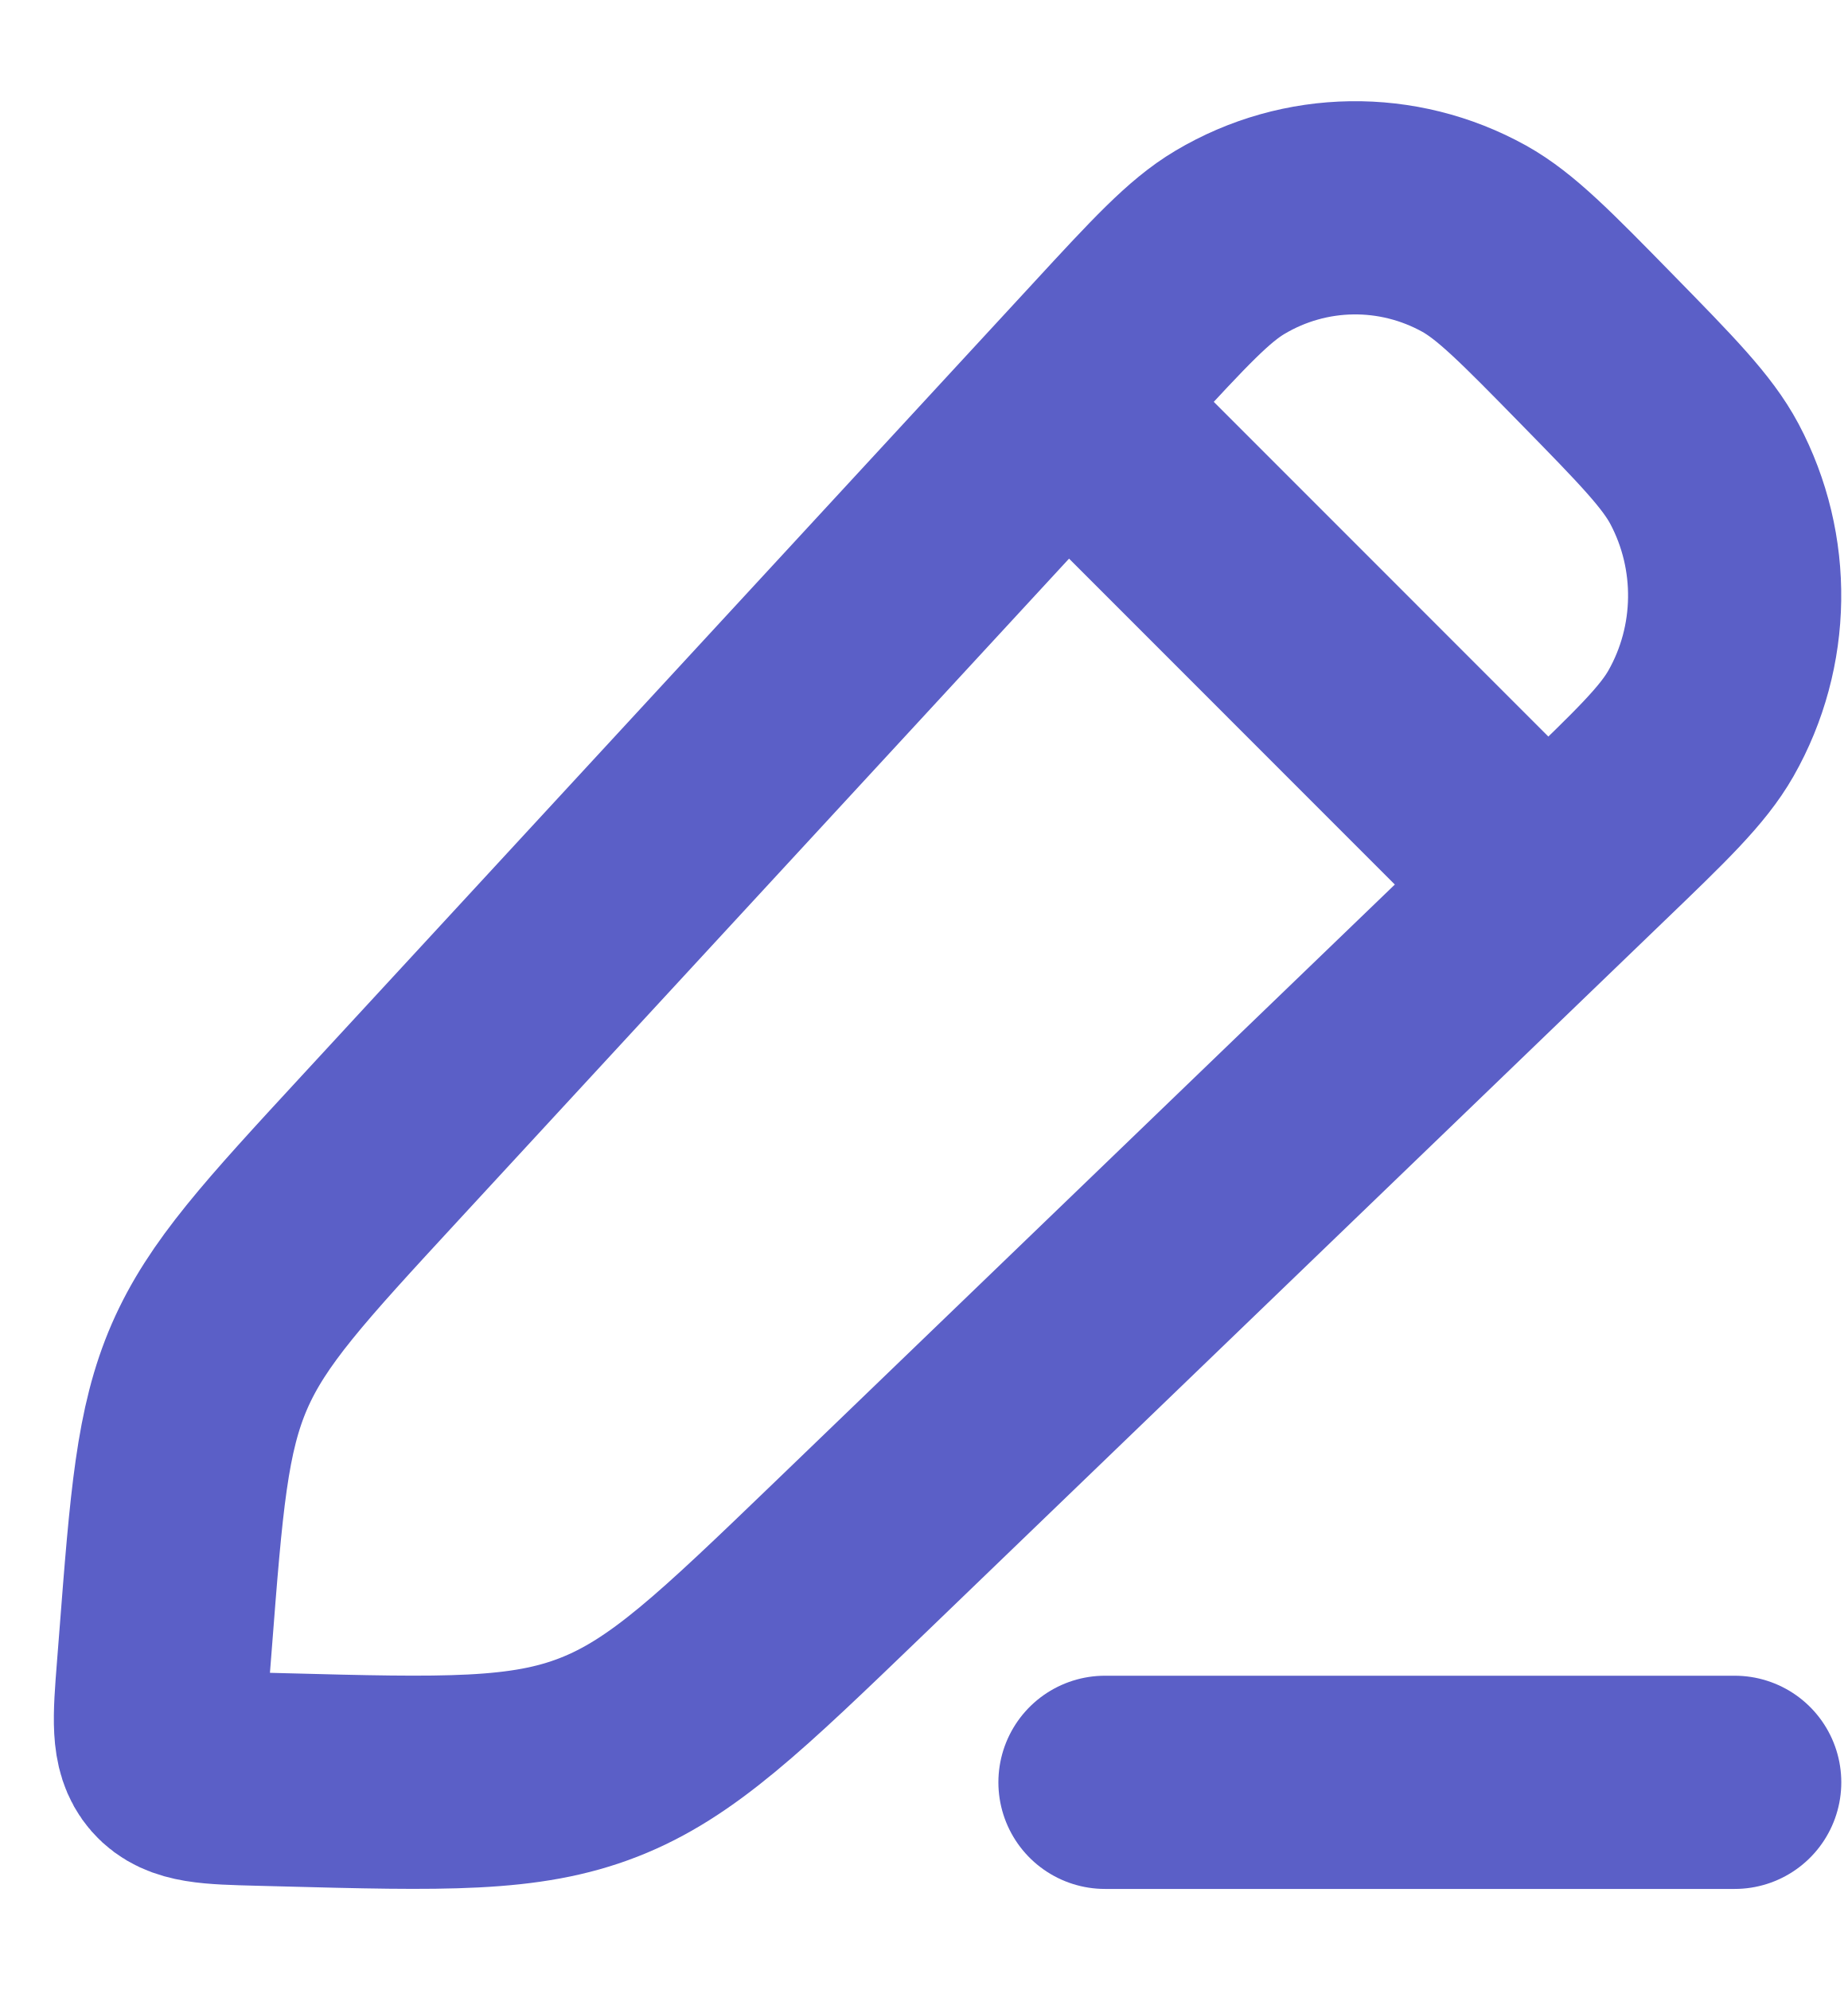
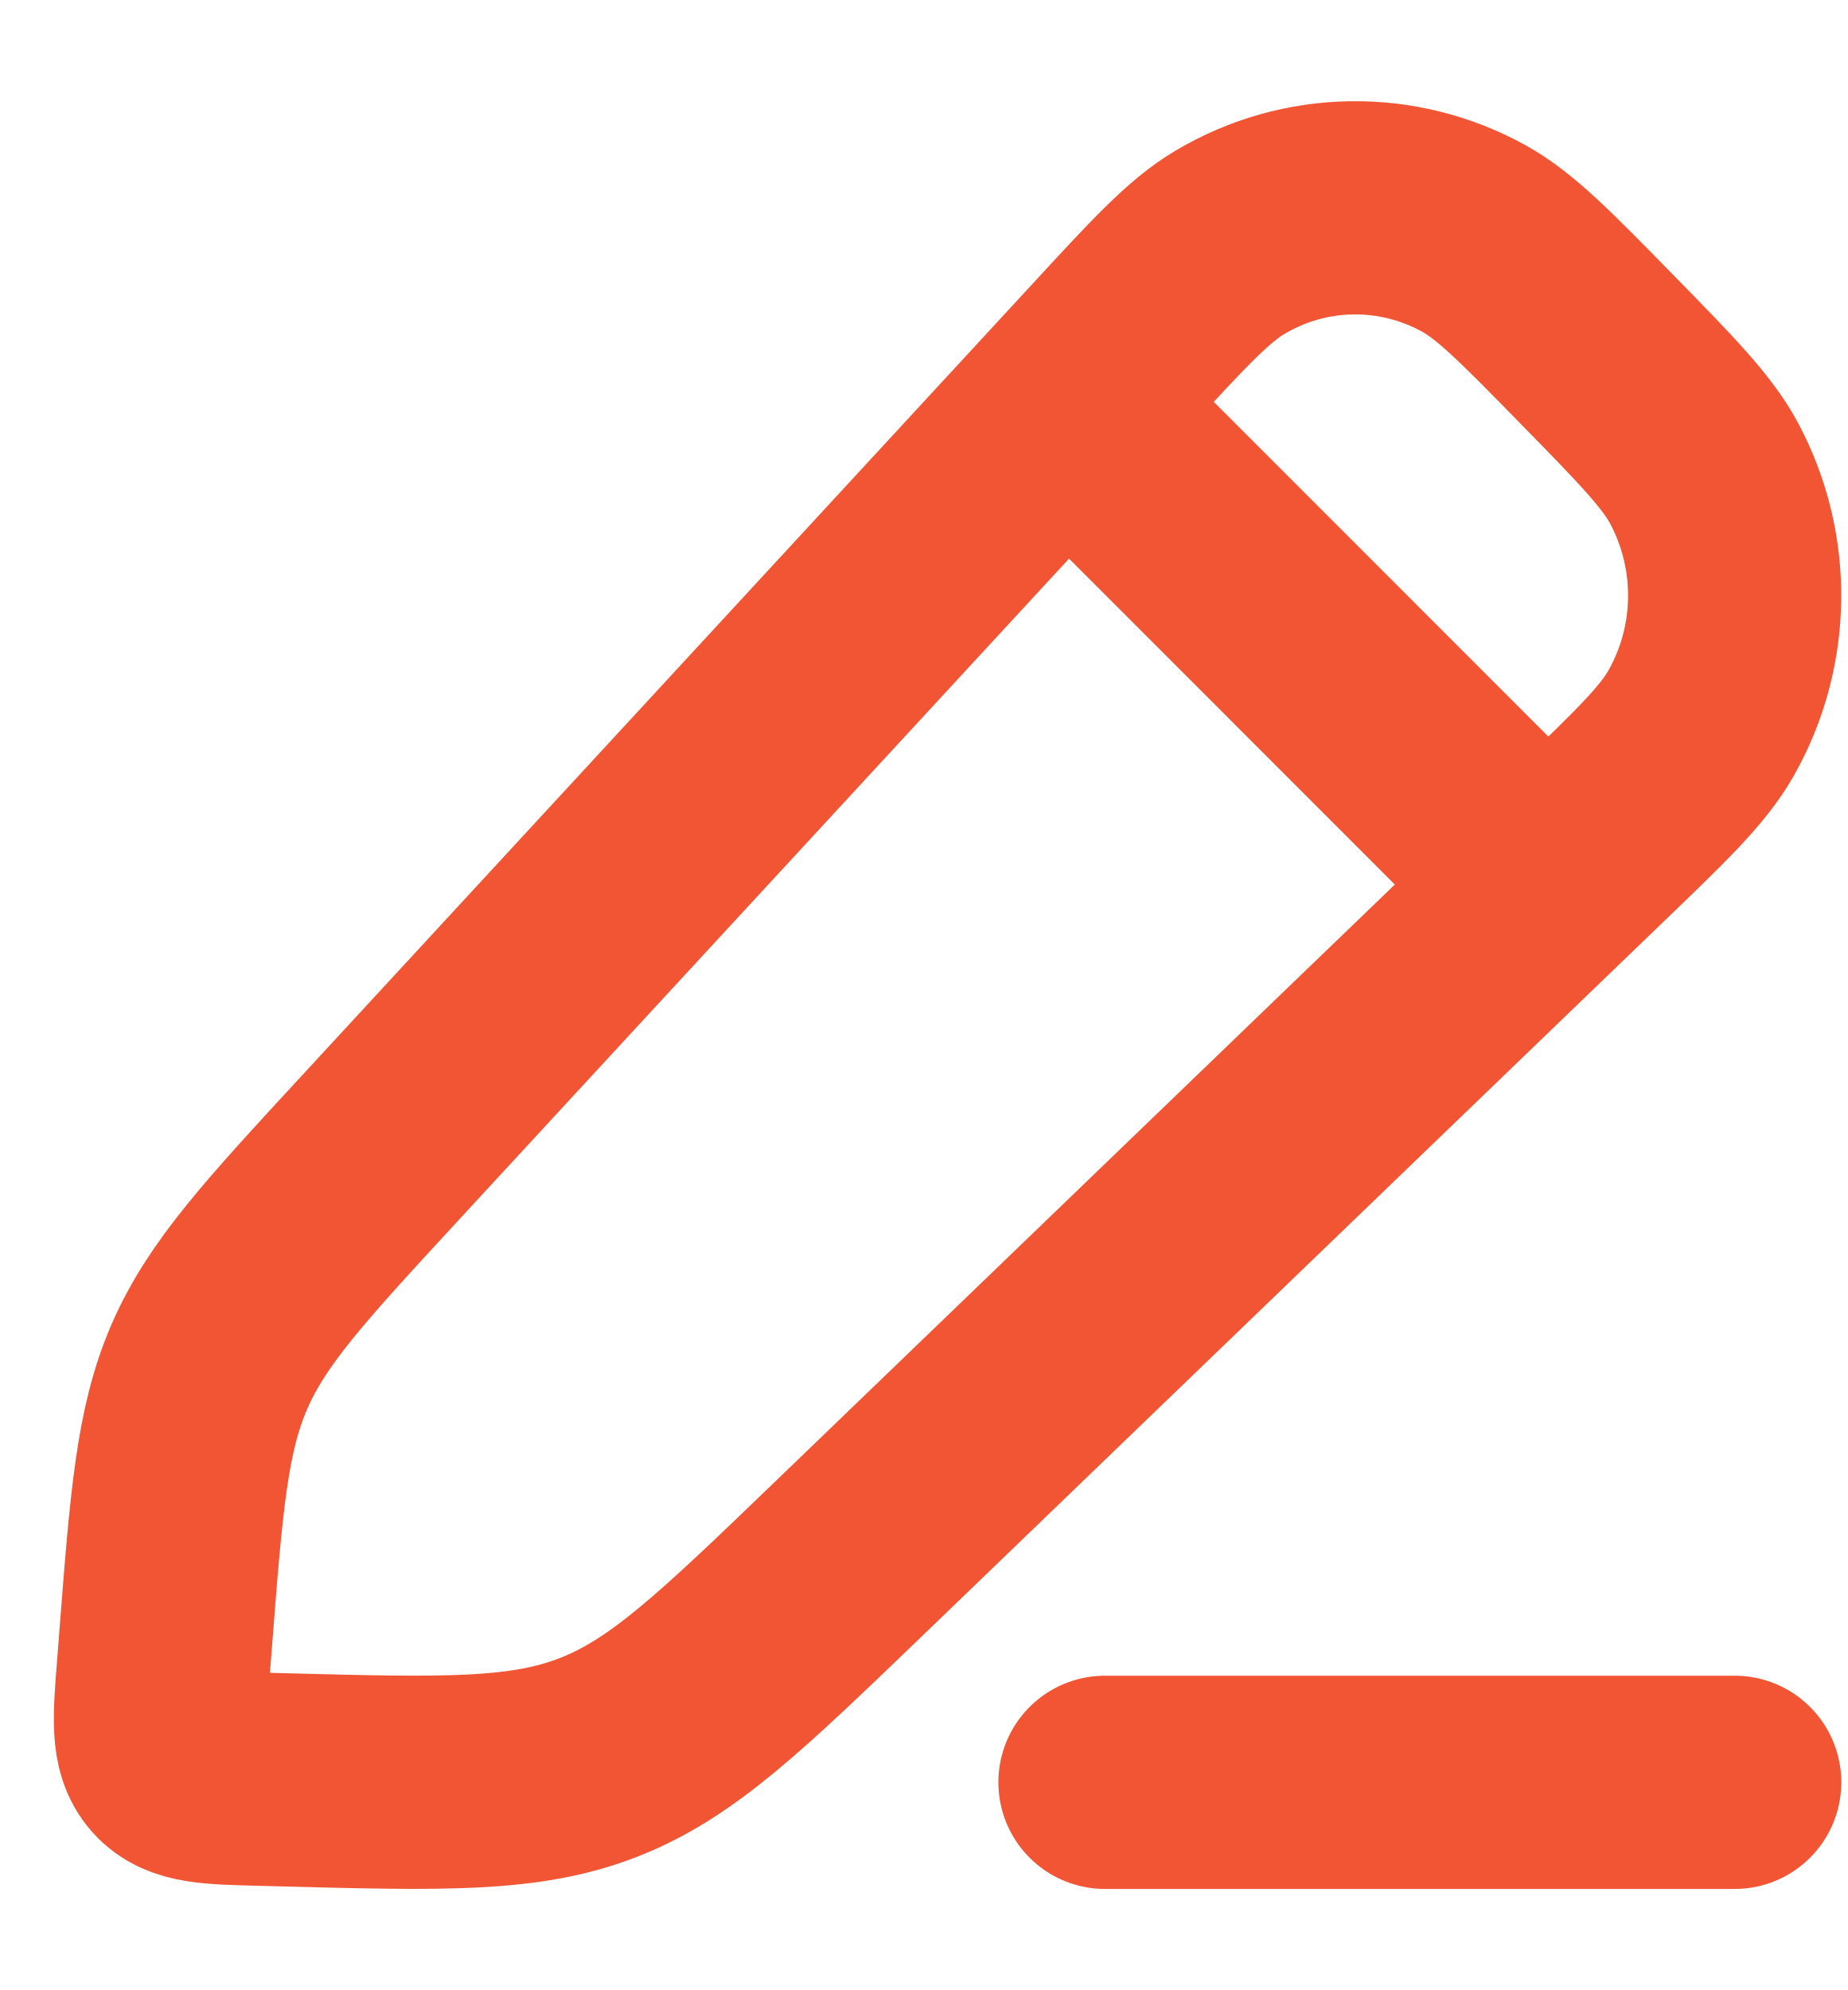
<svg xmlns="http://www.w3.org/2000/svg" width="13" height="14" viewBox="0 0 13 14" fill="none">
-   <path d="M7.816 2.506C8.228 2.059 8.435 1.835 8.654 1.705C9.183 1.39 9.835 1.381 10.373 1.679C10.595 1.803 10.808 2.02 11.234 2.455C11.659 2.889 11.872 3.107 11.993 3.334C12.285 3.884 12.276 4.549 11.968 5.09C11.84 5.314 11.621 5.525 11.183 5.946L5.975 10.963C5.146 11.761 4.731 12.161 4.213 12.363C3.694 12.566 3.124 12.551 1.985 12.521L1.83 12.517C1.483 12.508 1.309 12.504 1.208 12.389C1.108 12.275 1.121 12.098 1.149 11.744L1.164 11.553C1.241 10.558 1.28 10.06 1.474 9.613C1.669 9.166 2.004 8.803 2.674 8.077L7.816 2.506Z" stroke="#5B5FC7" stroke-width="1.5" stroke-linejoin="round" />
-   <path d="M7.222 2.569L11.098 6.446" stroke="#5B5FC7" stroke-width="1.5" stroke-linejoin="round" />
-   <path d="M7.775 12.539L12.206 12.539" stroke="#5B5FC7" stroke-width="1.5" stroke-linecap="round" stroke-linejoin="round" />
+   <path d="M7.816 2.506C8.228 2.059 8.435 1.835 8.654 1.705C9.183 1.39 9.835 1.381 10.373 1.679C10.595 1.803 10.808 2.02 11.234 2.455C11.659 2.889 11.872 3.107 11.993 3.334C12.285 3.884 12.276 4.549 11.968 5.09C11.84 5.314 11.621 5.525 11.183 5.946L5.975 10.963C5.146 11.761 4.731 12.161 4.213 12.363C3.694 12.566 3.124 12.551 1.985 12.521L1.83 12.517C1.483 12.508 1.309 12.504 1.208 12.389C1.108 12.275 1.121 12.098 1.149 11.744L1.164 11.553C1.241 10.558 1.28 10.06 1.474 9.613C1.669 9.166 2.004 8.803 2.674 8.077L7.816 2.506Z" stroke="#F25533" stroke-width="1.5" stroke-linejoin="round" />
+   <path d="M7.222 2.569L11.098 6.446" stroke="#F25533" stroke-width="1.5" stroke-linejoin="round" />
+   <path d="M7.775 12.539L12.206 12.539" stroke="#F25533" stroke-width="1.5" stroke-linecap="round" stroke-linejoin="round" />
</svg>
